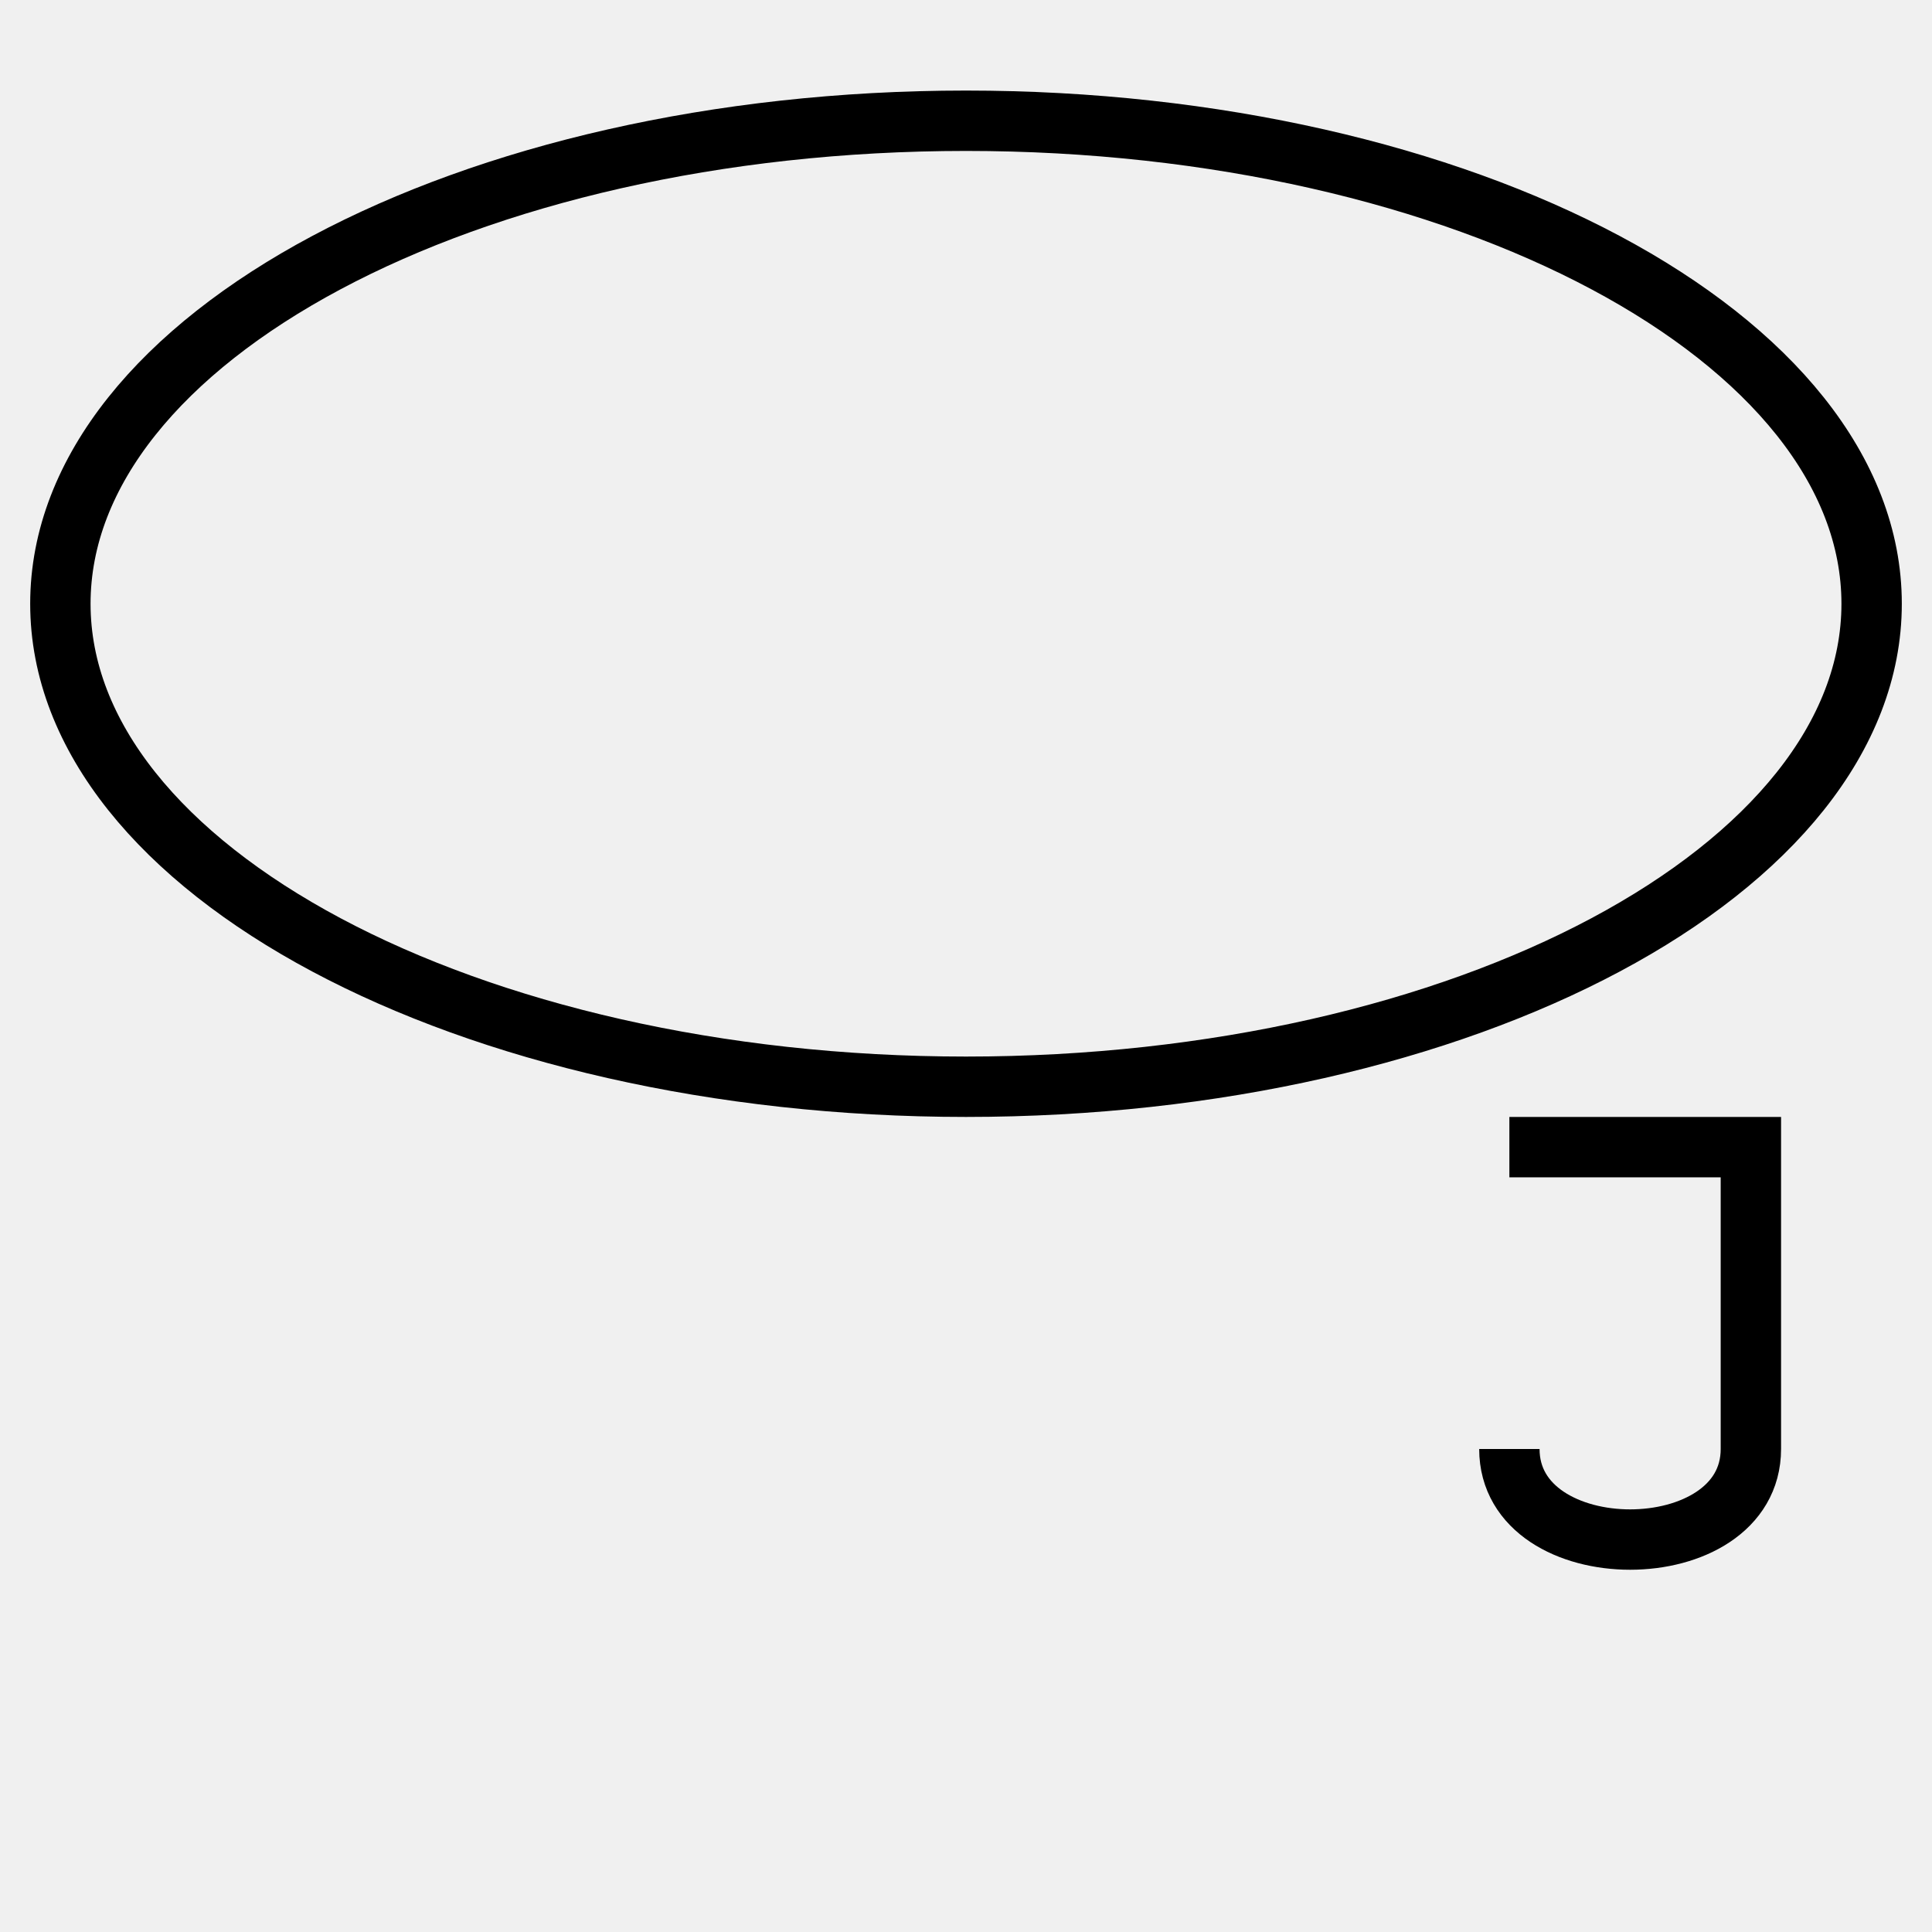
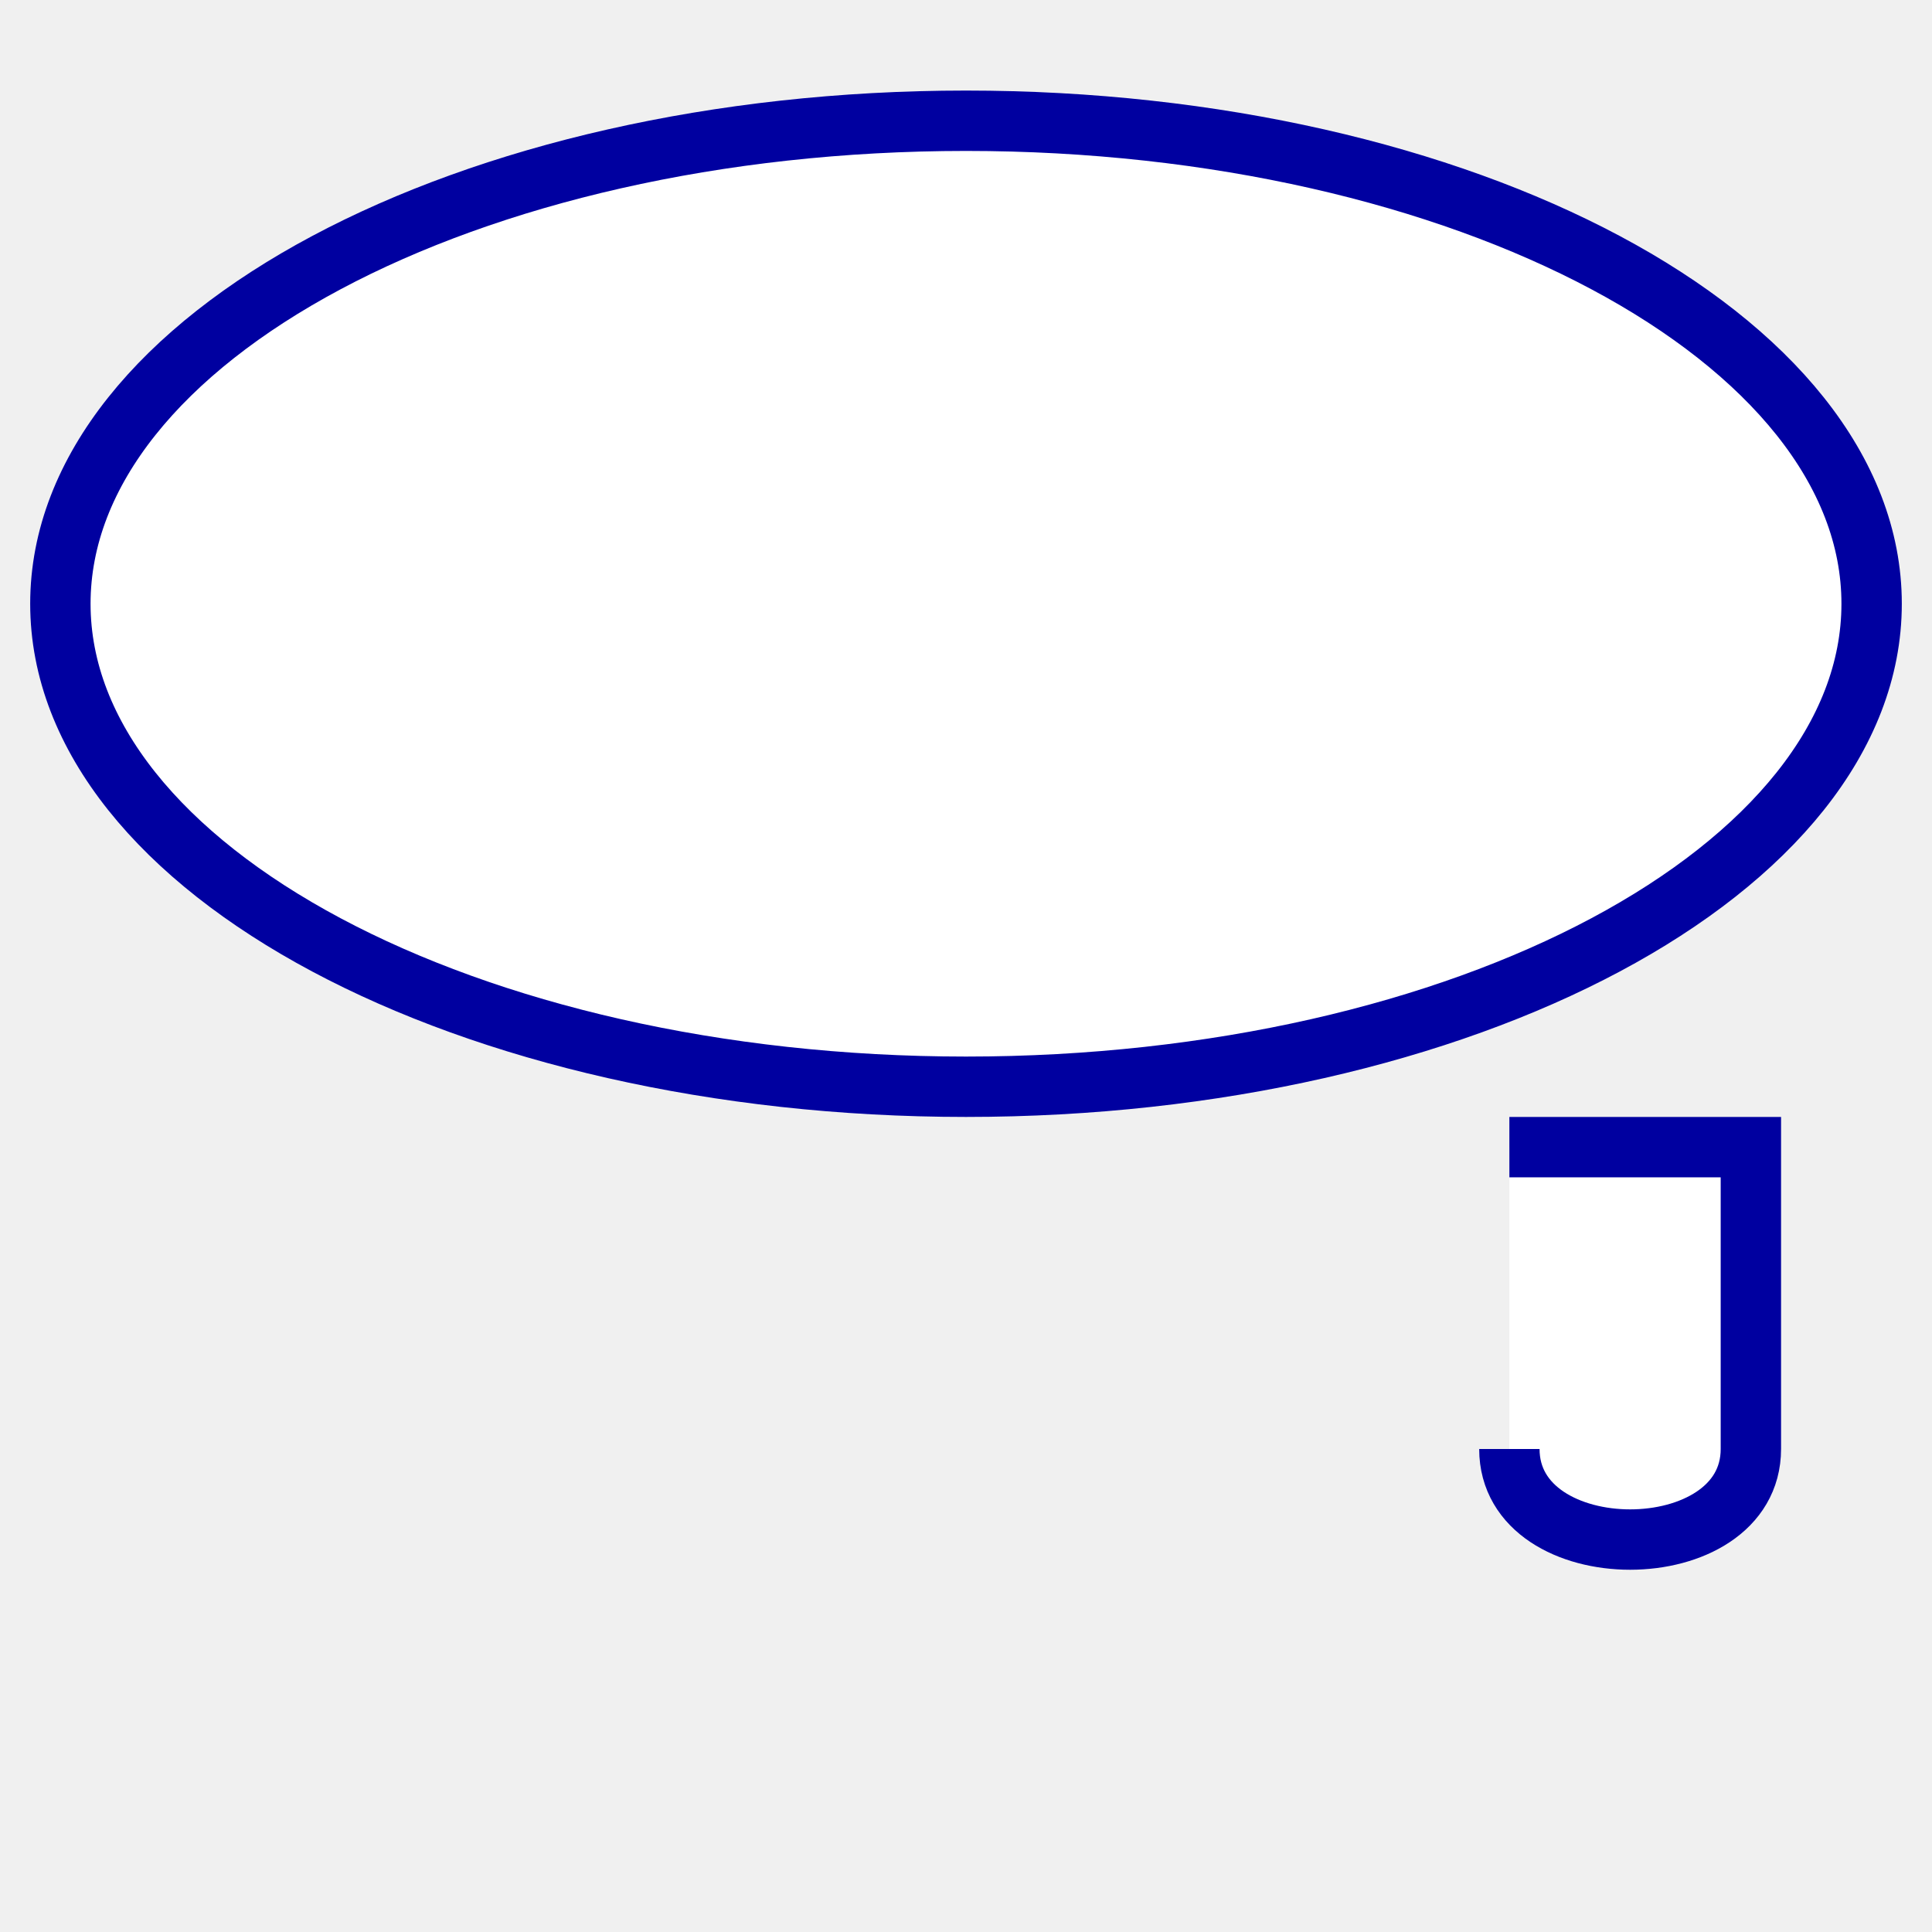
<svg xmlns="http://www.w3.org/2000/svg" width="100%" height="100%" viewBox="0 0 32 32" preserveAspectRatio="xMidYMid meet" version="1.1">
-   <path stroke="#000000" fill="none" d="M 1,10 C 1,5.6 7.75,2 16,2 C 24.25,2 31,5.6 31,10 C 31,14.4 24.25,18 16,18 C 7.75,18 1,14.4 1,10 " />
-   <path stroke="#000000" fill="none" d="M 25,24 C 25,26 29,26 29,24 L 29,19 L 25,19 " />
+   <path stroke="#0000a0" fill="white" d="M 1,10 C 1,5.6 7.75,2 16,2 S 31,5.6 31,10 S 24.25,18 16,18 S 1,14.4 1,10 " />
+   <path stroke="#0000a0" fill="white" d="M 25,24 C 25,26 29,26 29,24 L 29,19 L 25,19 " />
</svg>
